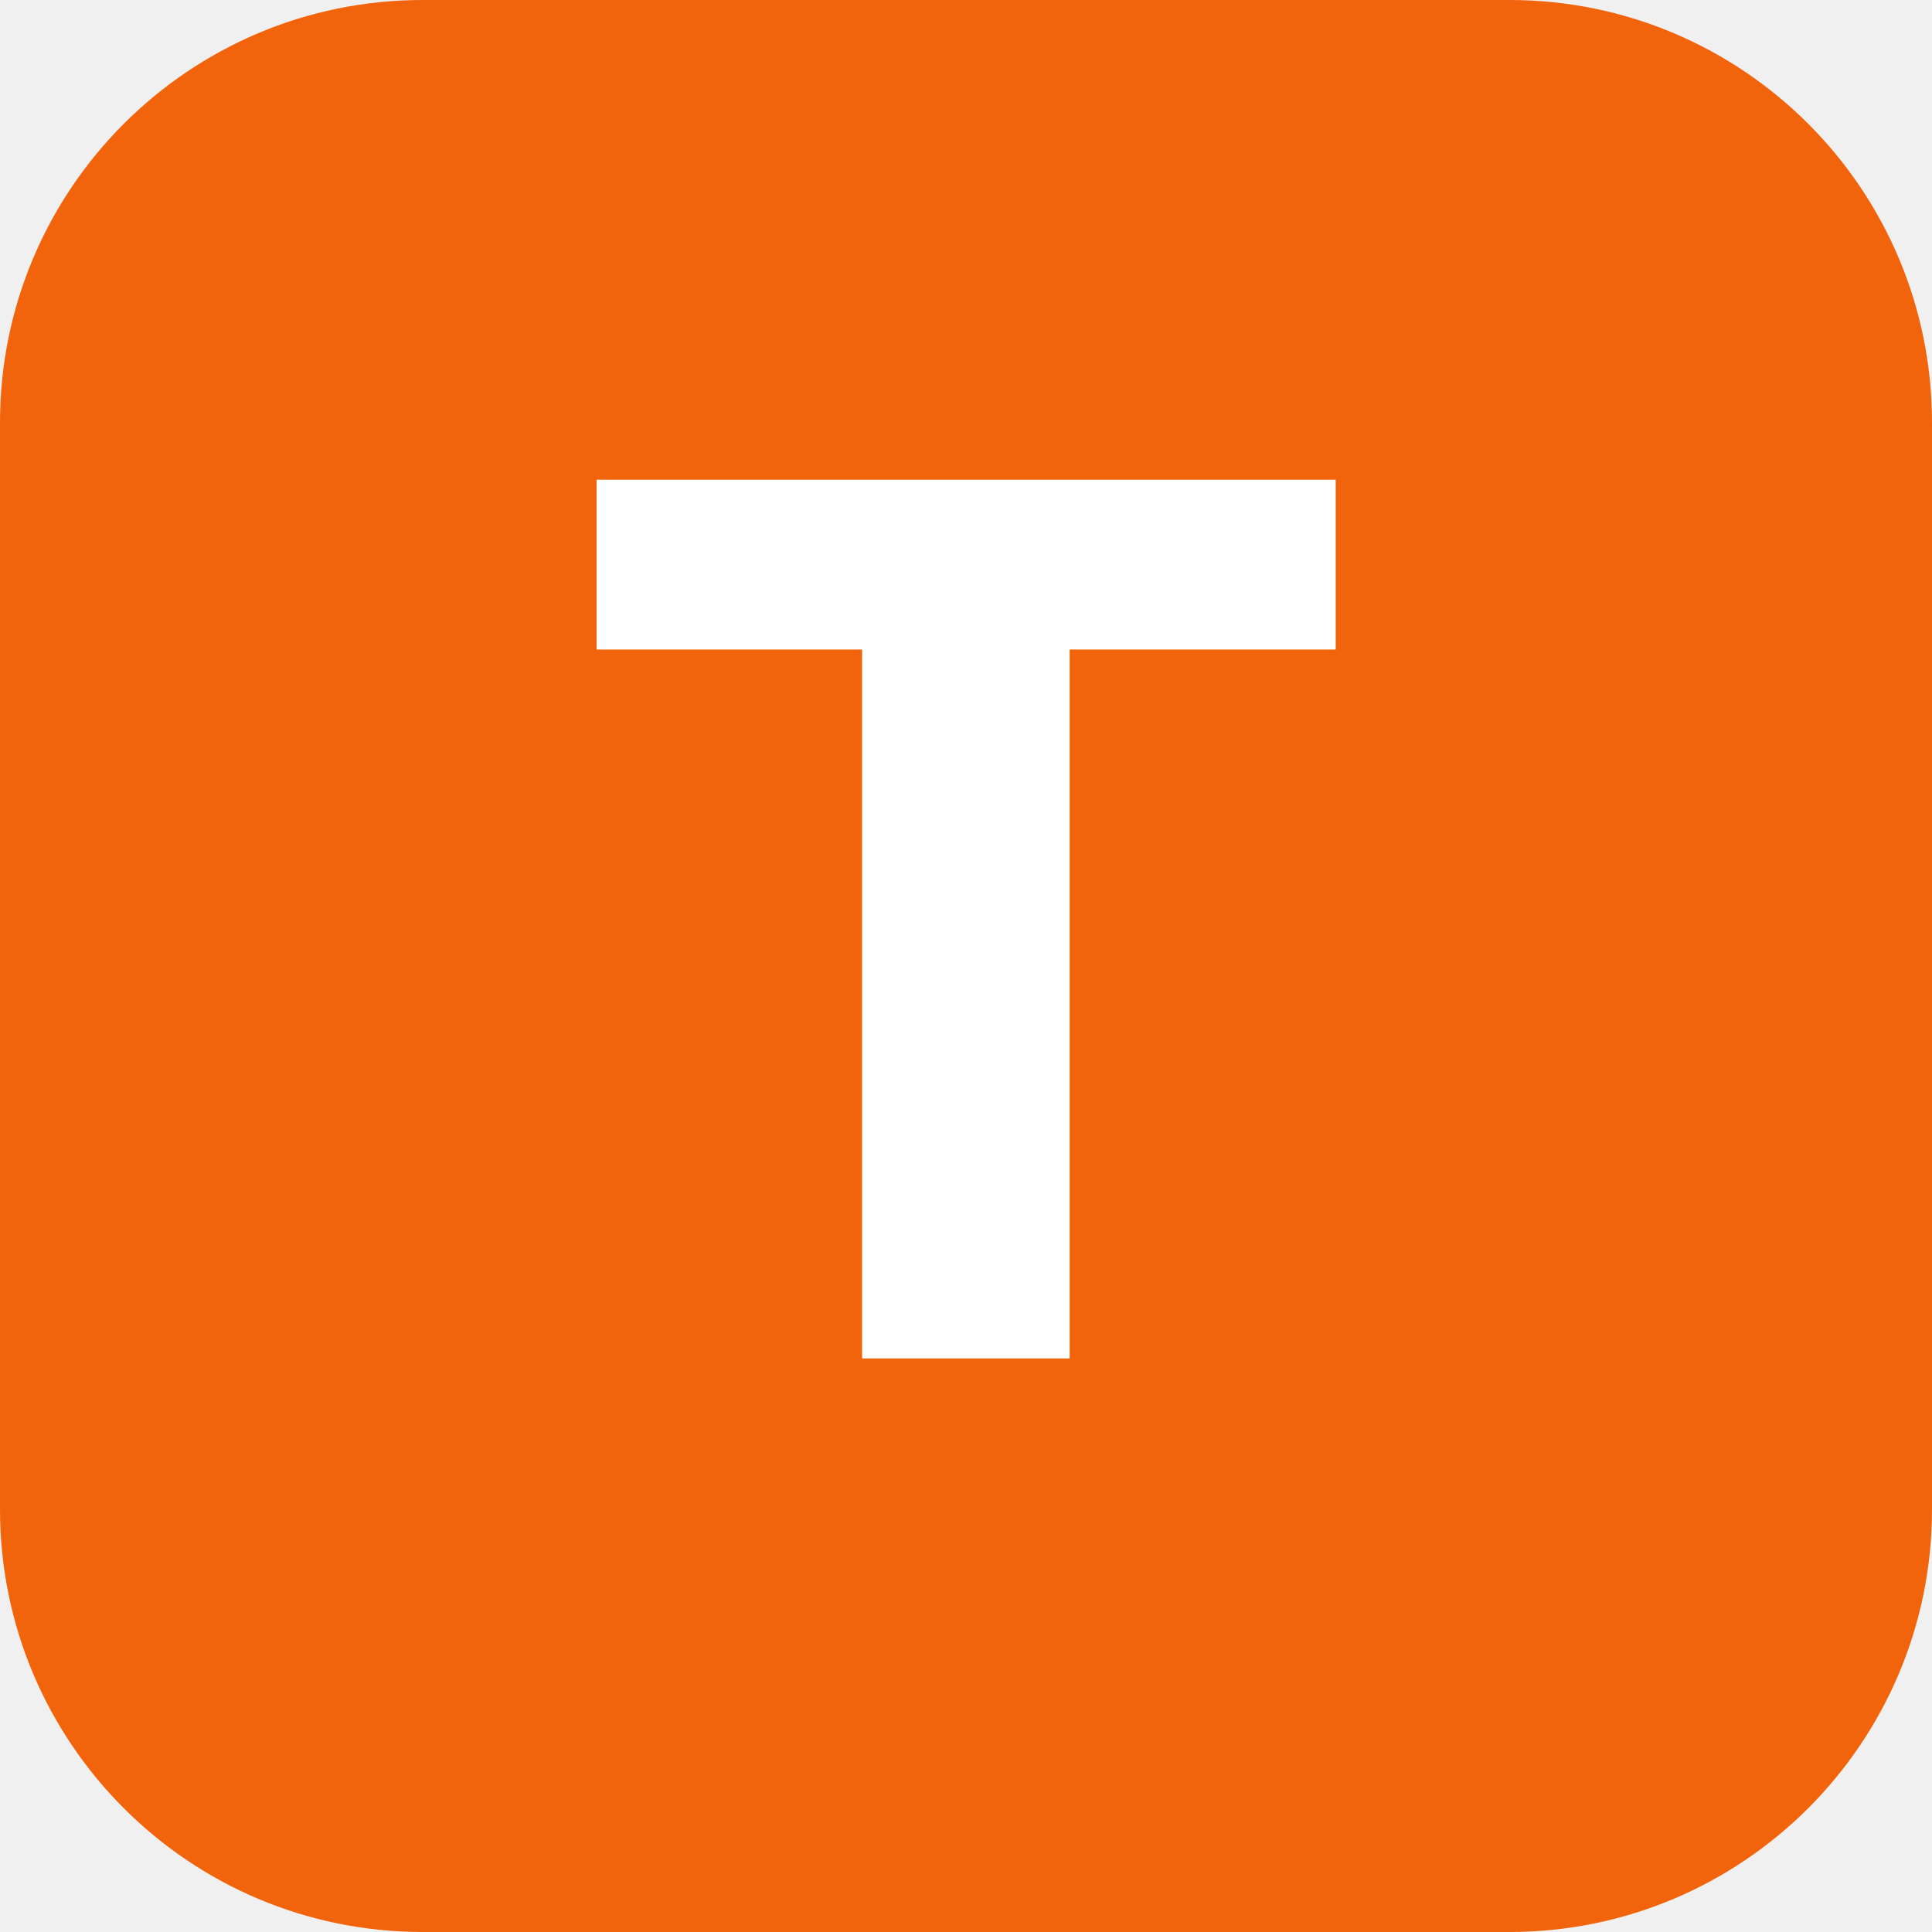
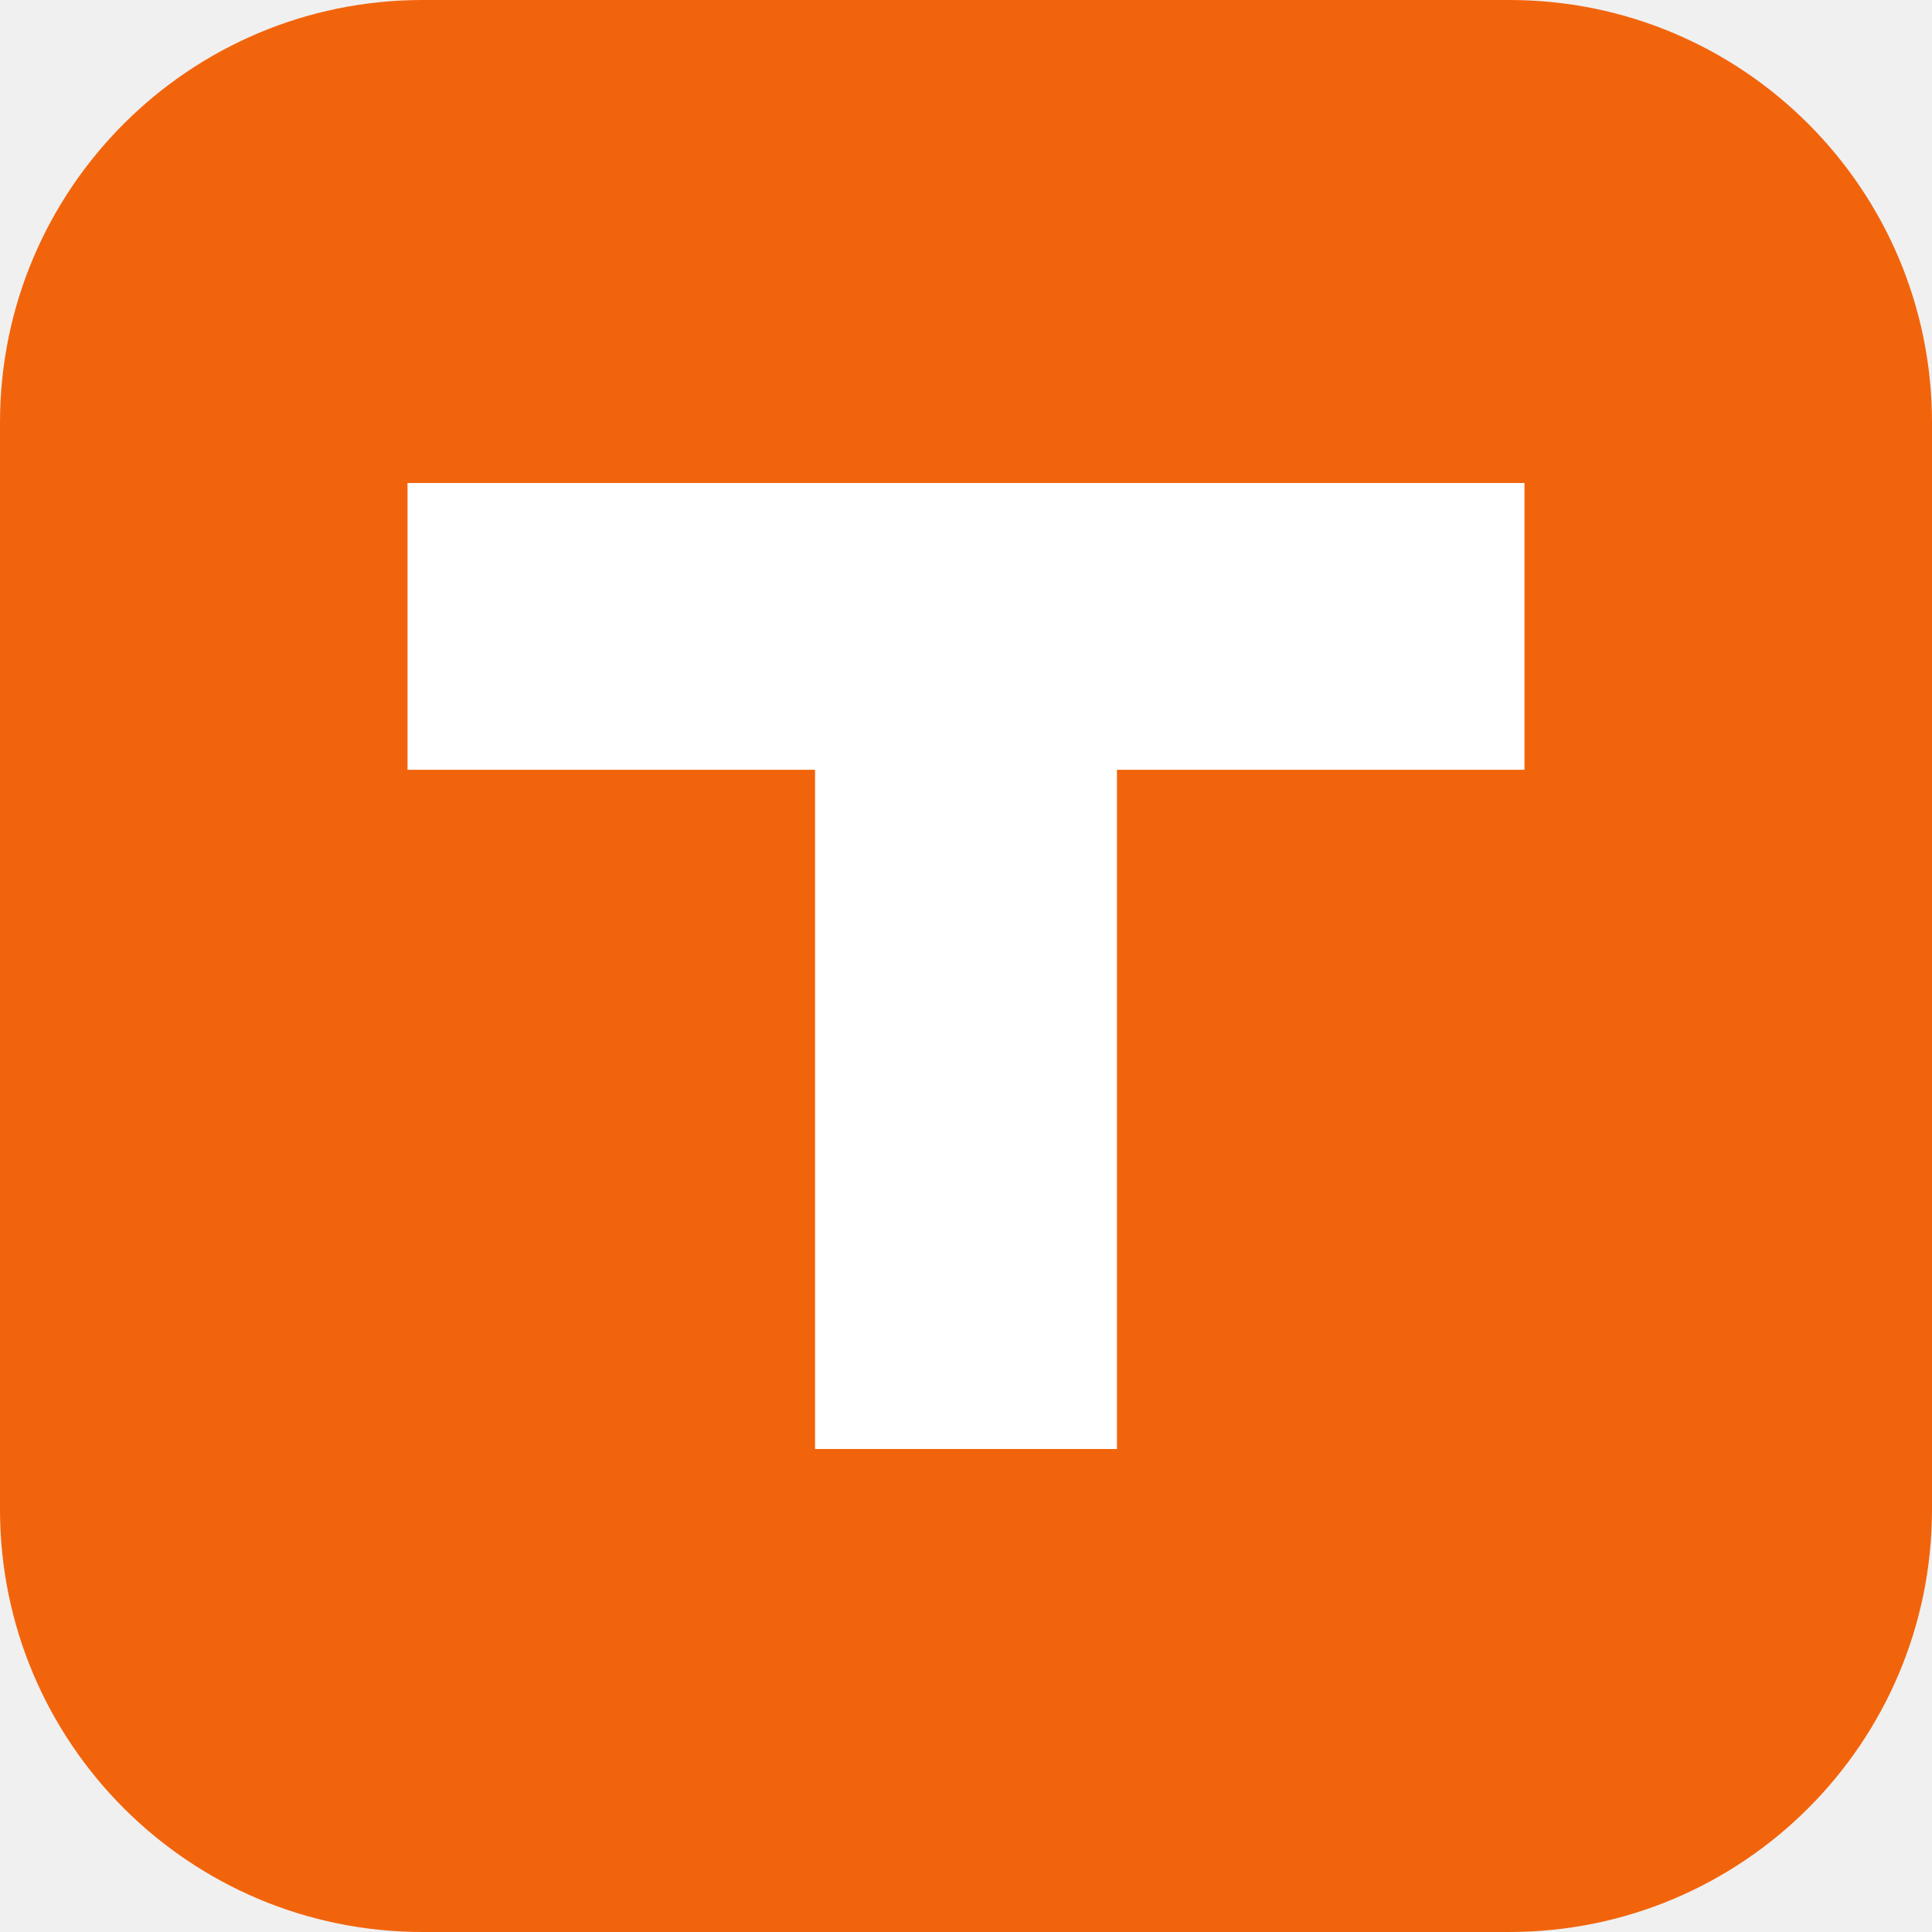
<svg xmlns="http://www.w3.org/2000/svg" viewBox="0 0 64 64" width="64" height="64">
  <rect width="64" height="64" rx="14" fill="#f2640c" />
-   <text x="32" y="45" text-anchor="middle" font-family="Inter, system-ui, -apple-system, Segoe UI, Helvetica, Arial, sans-serif" font-size="40" font-weight="800" fill="#ffffff">T</text>
+   <path d="M13.5 16H50.5V25.5H37V48H27V25.5H13.5Z" fill="#ffffff" />
</svg>
